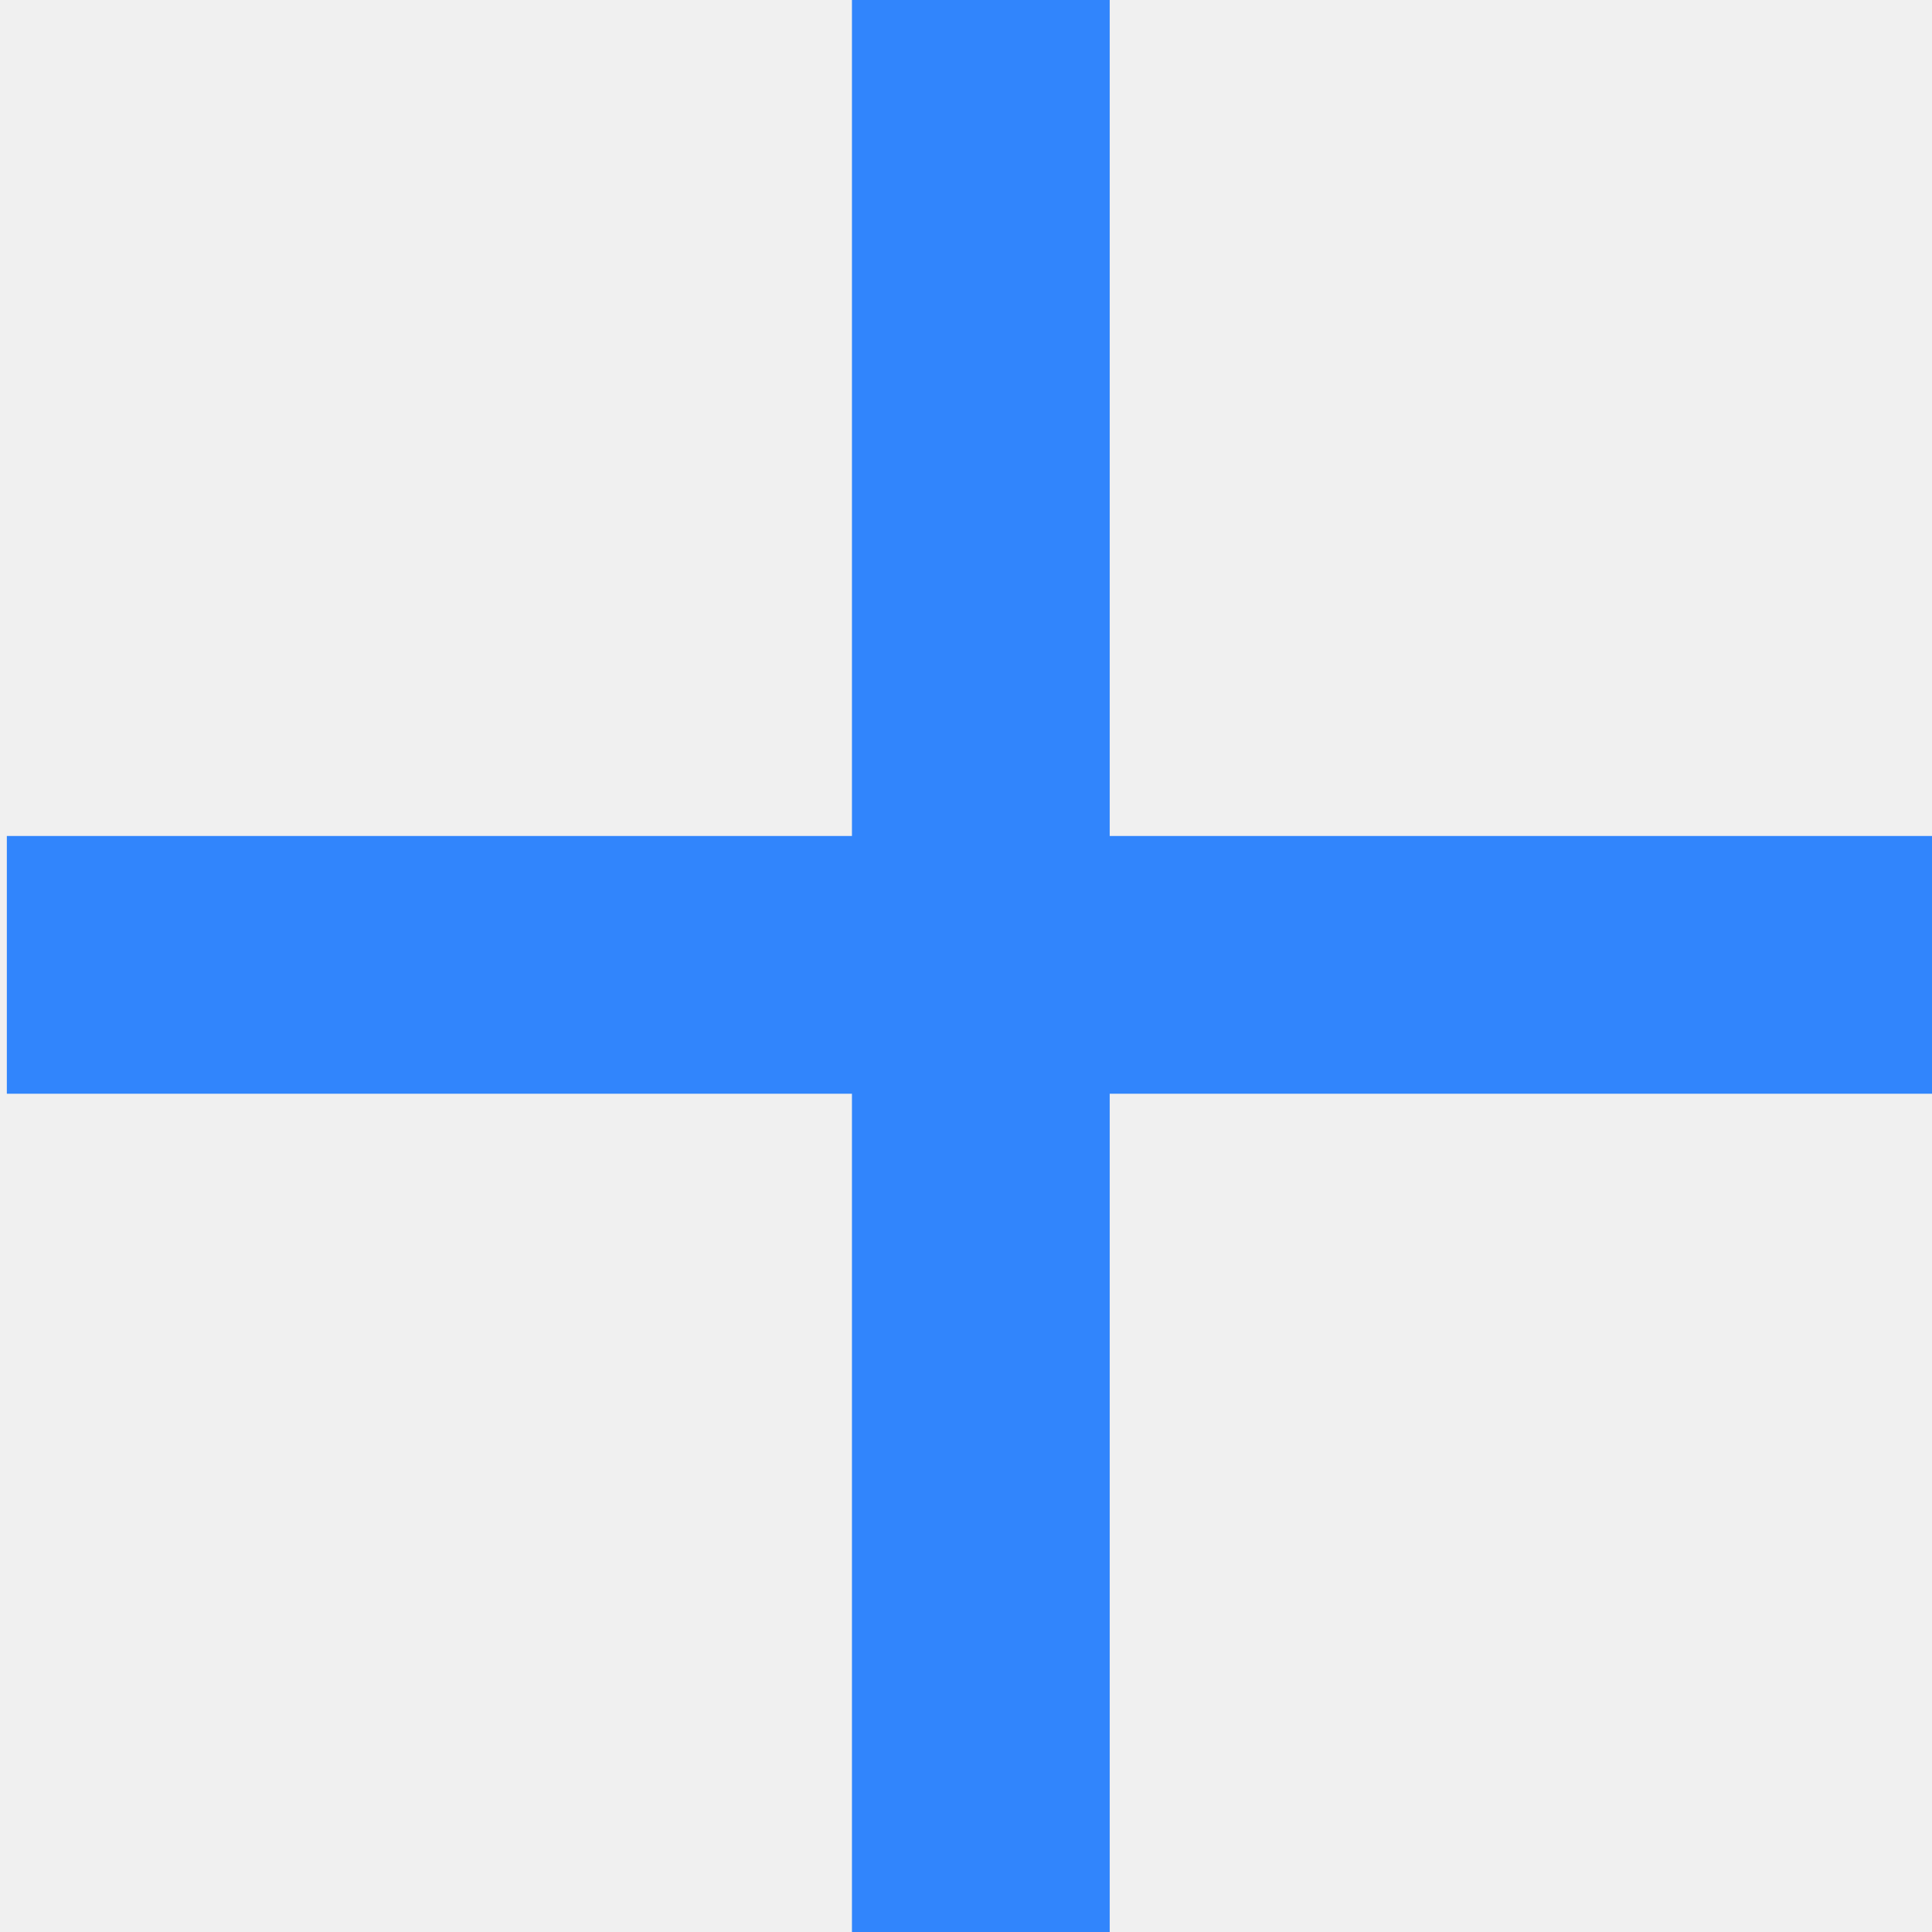
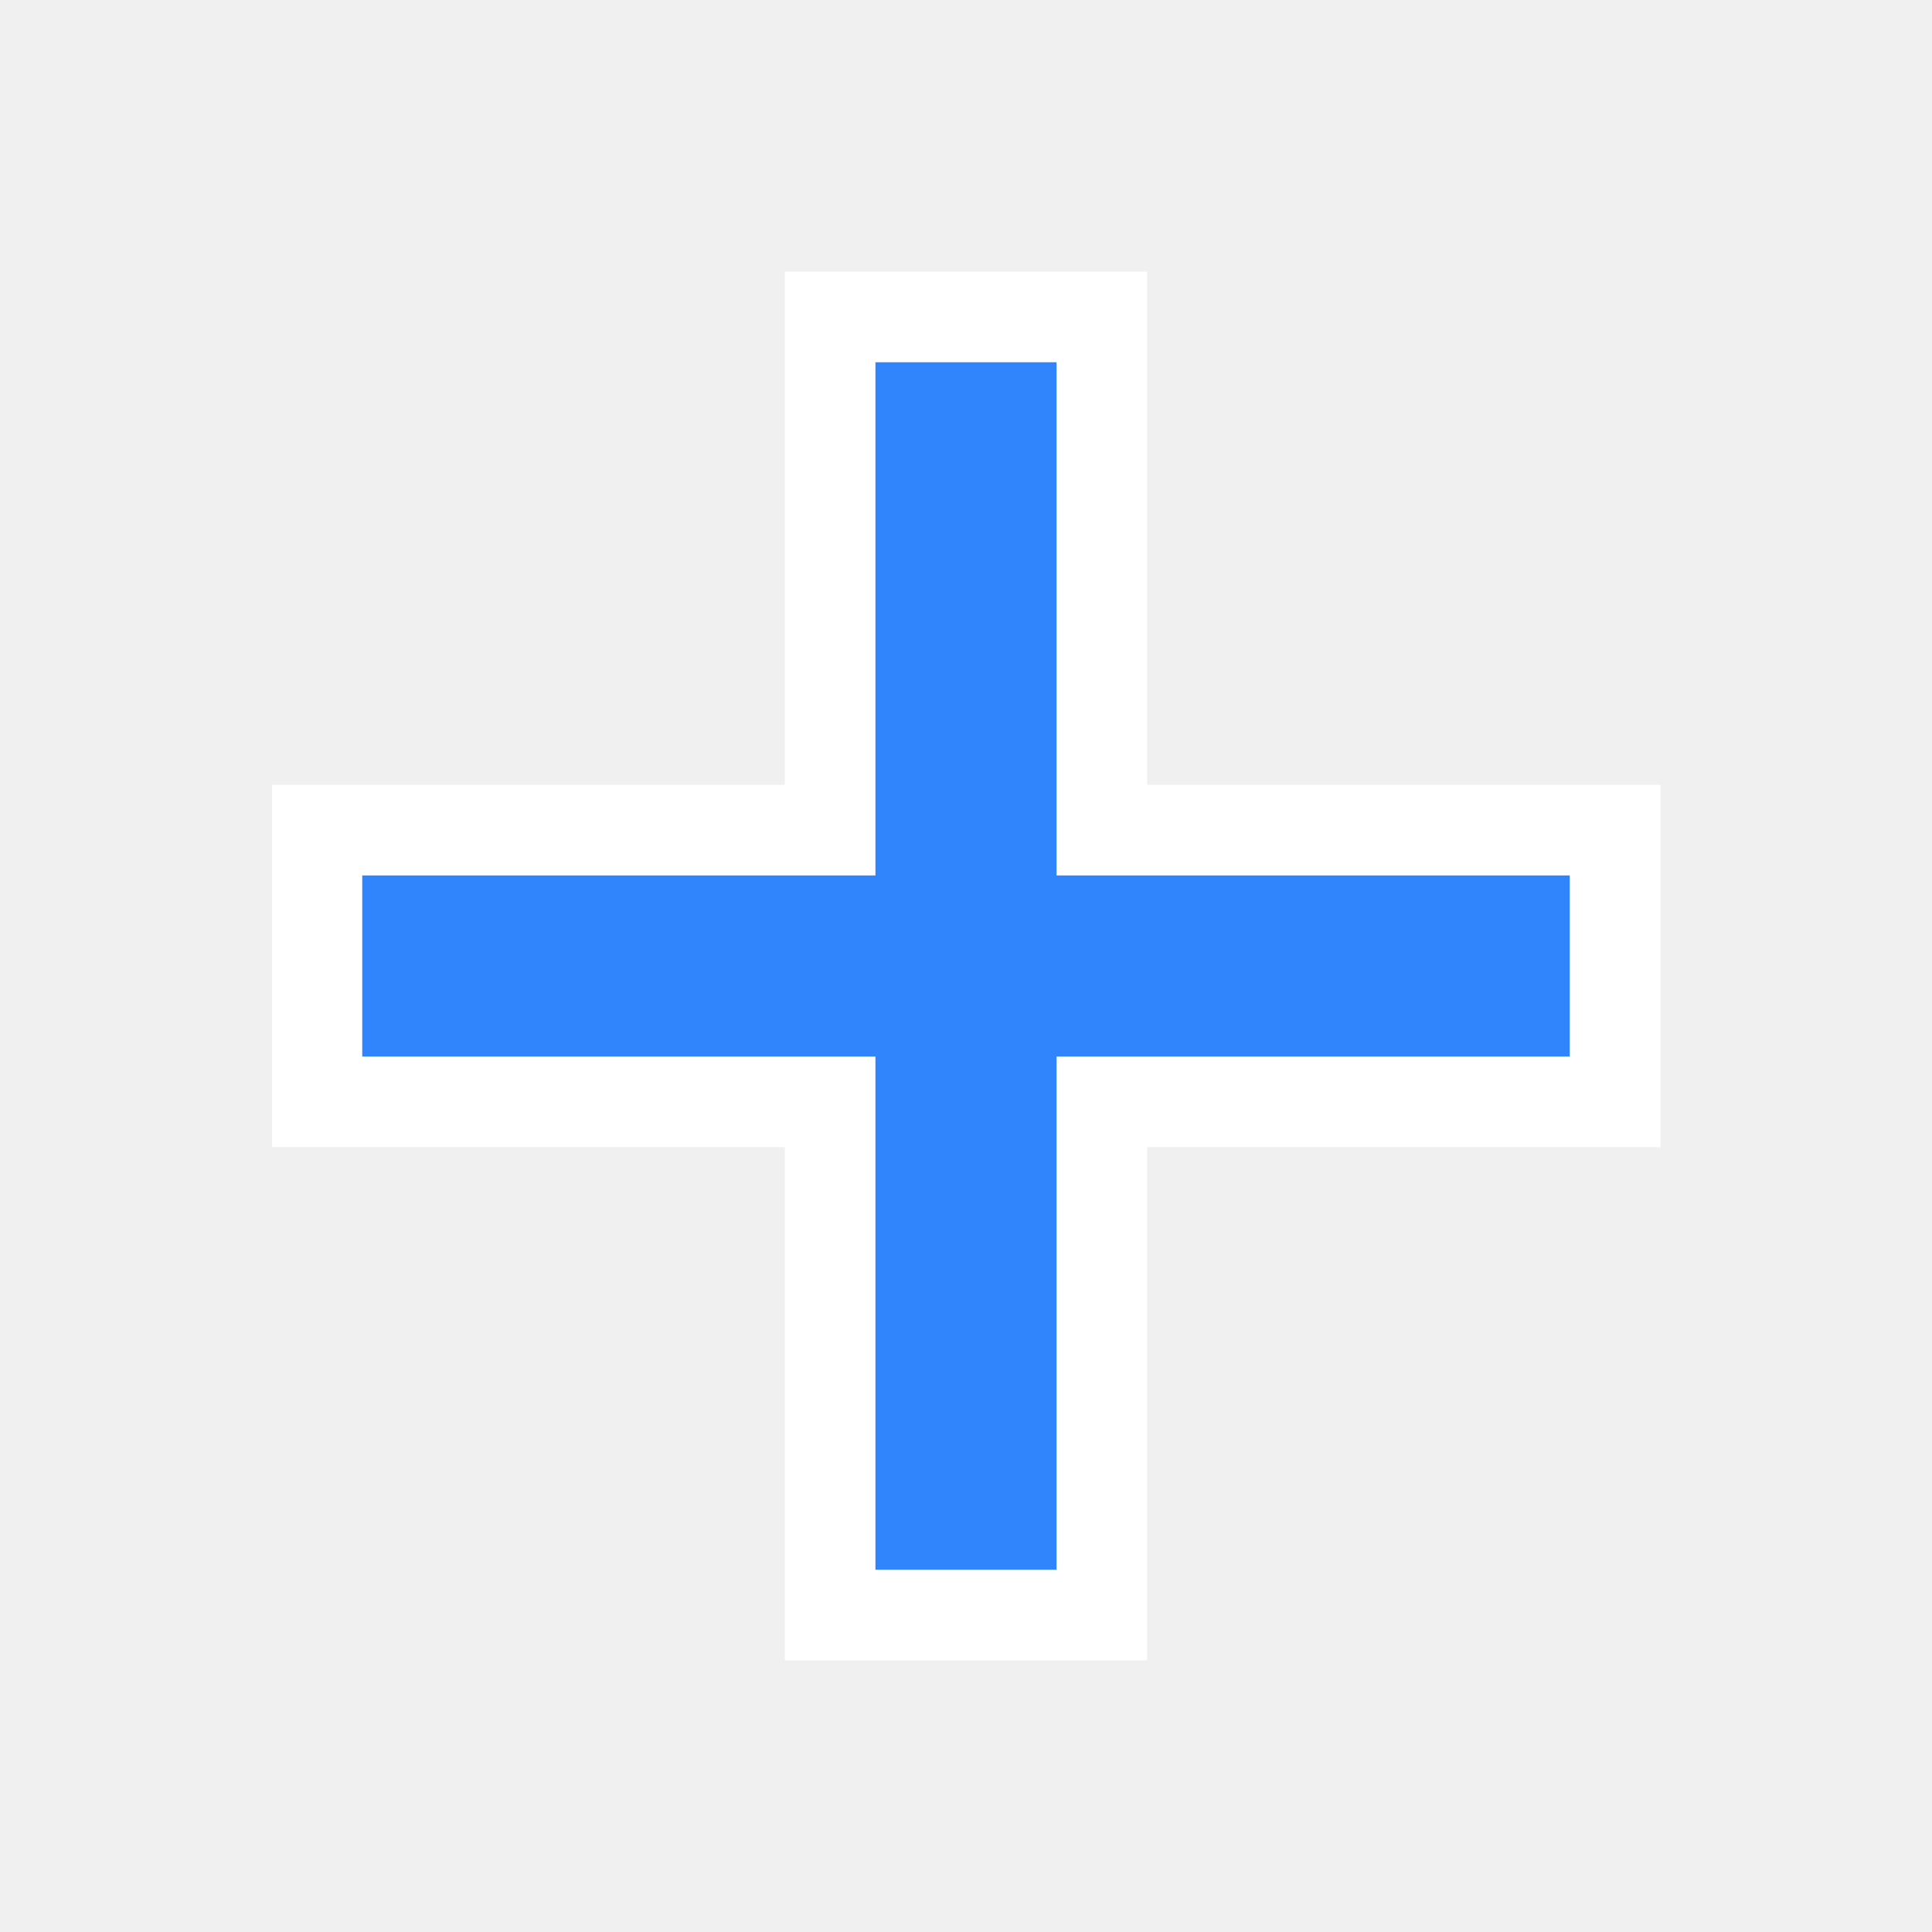
- <svg xmlns="http://www.w3.org/2000/svg" width="32" height="32" version="1.1" viewBox="0 0 8.47 8.47">
-   <g transform="translate(-26.2 -1.03)">
-     <path d="m30.5 1.03v8.47" style="fill:none;stroke-width:1.13;stroke:#3185fc" />
-     <path d="m34.7 5.26h-8.47" style="fill:none;stroke-width:1.13;stroke:#3185fc" />
-   </g>
+ <svg xmlns="http://www.w3.org/2000/svg" width="32" height="32" version="1.1" viewBox="0 0 32 32">
+   <rect x="5.505" y="14" width="21" height="4" style="fill:none;stroke-width:2;stroke:#fff" />
+   <rect x="14" y="5.5" width="4" height="21" style="fill:none;stroke-width:2;stroke:#fff" />
+   <path d="m16 6v20" style="fill:none;stroke-width:3;stroke:#3185fc" />
+   <path d="m26 16h-20" style="fill:none;stroke-width:3;stroke:#3185fc" />
</svg>
